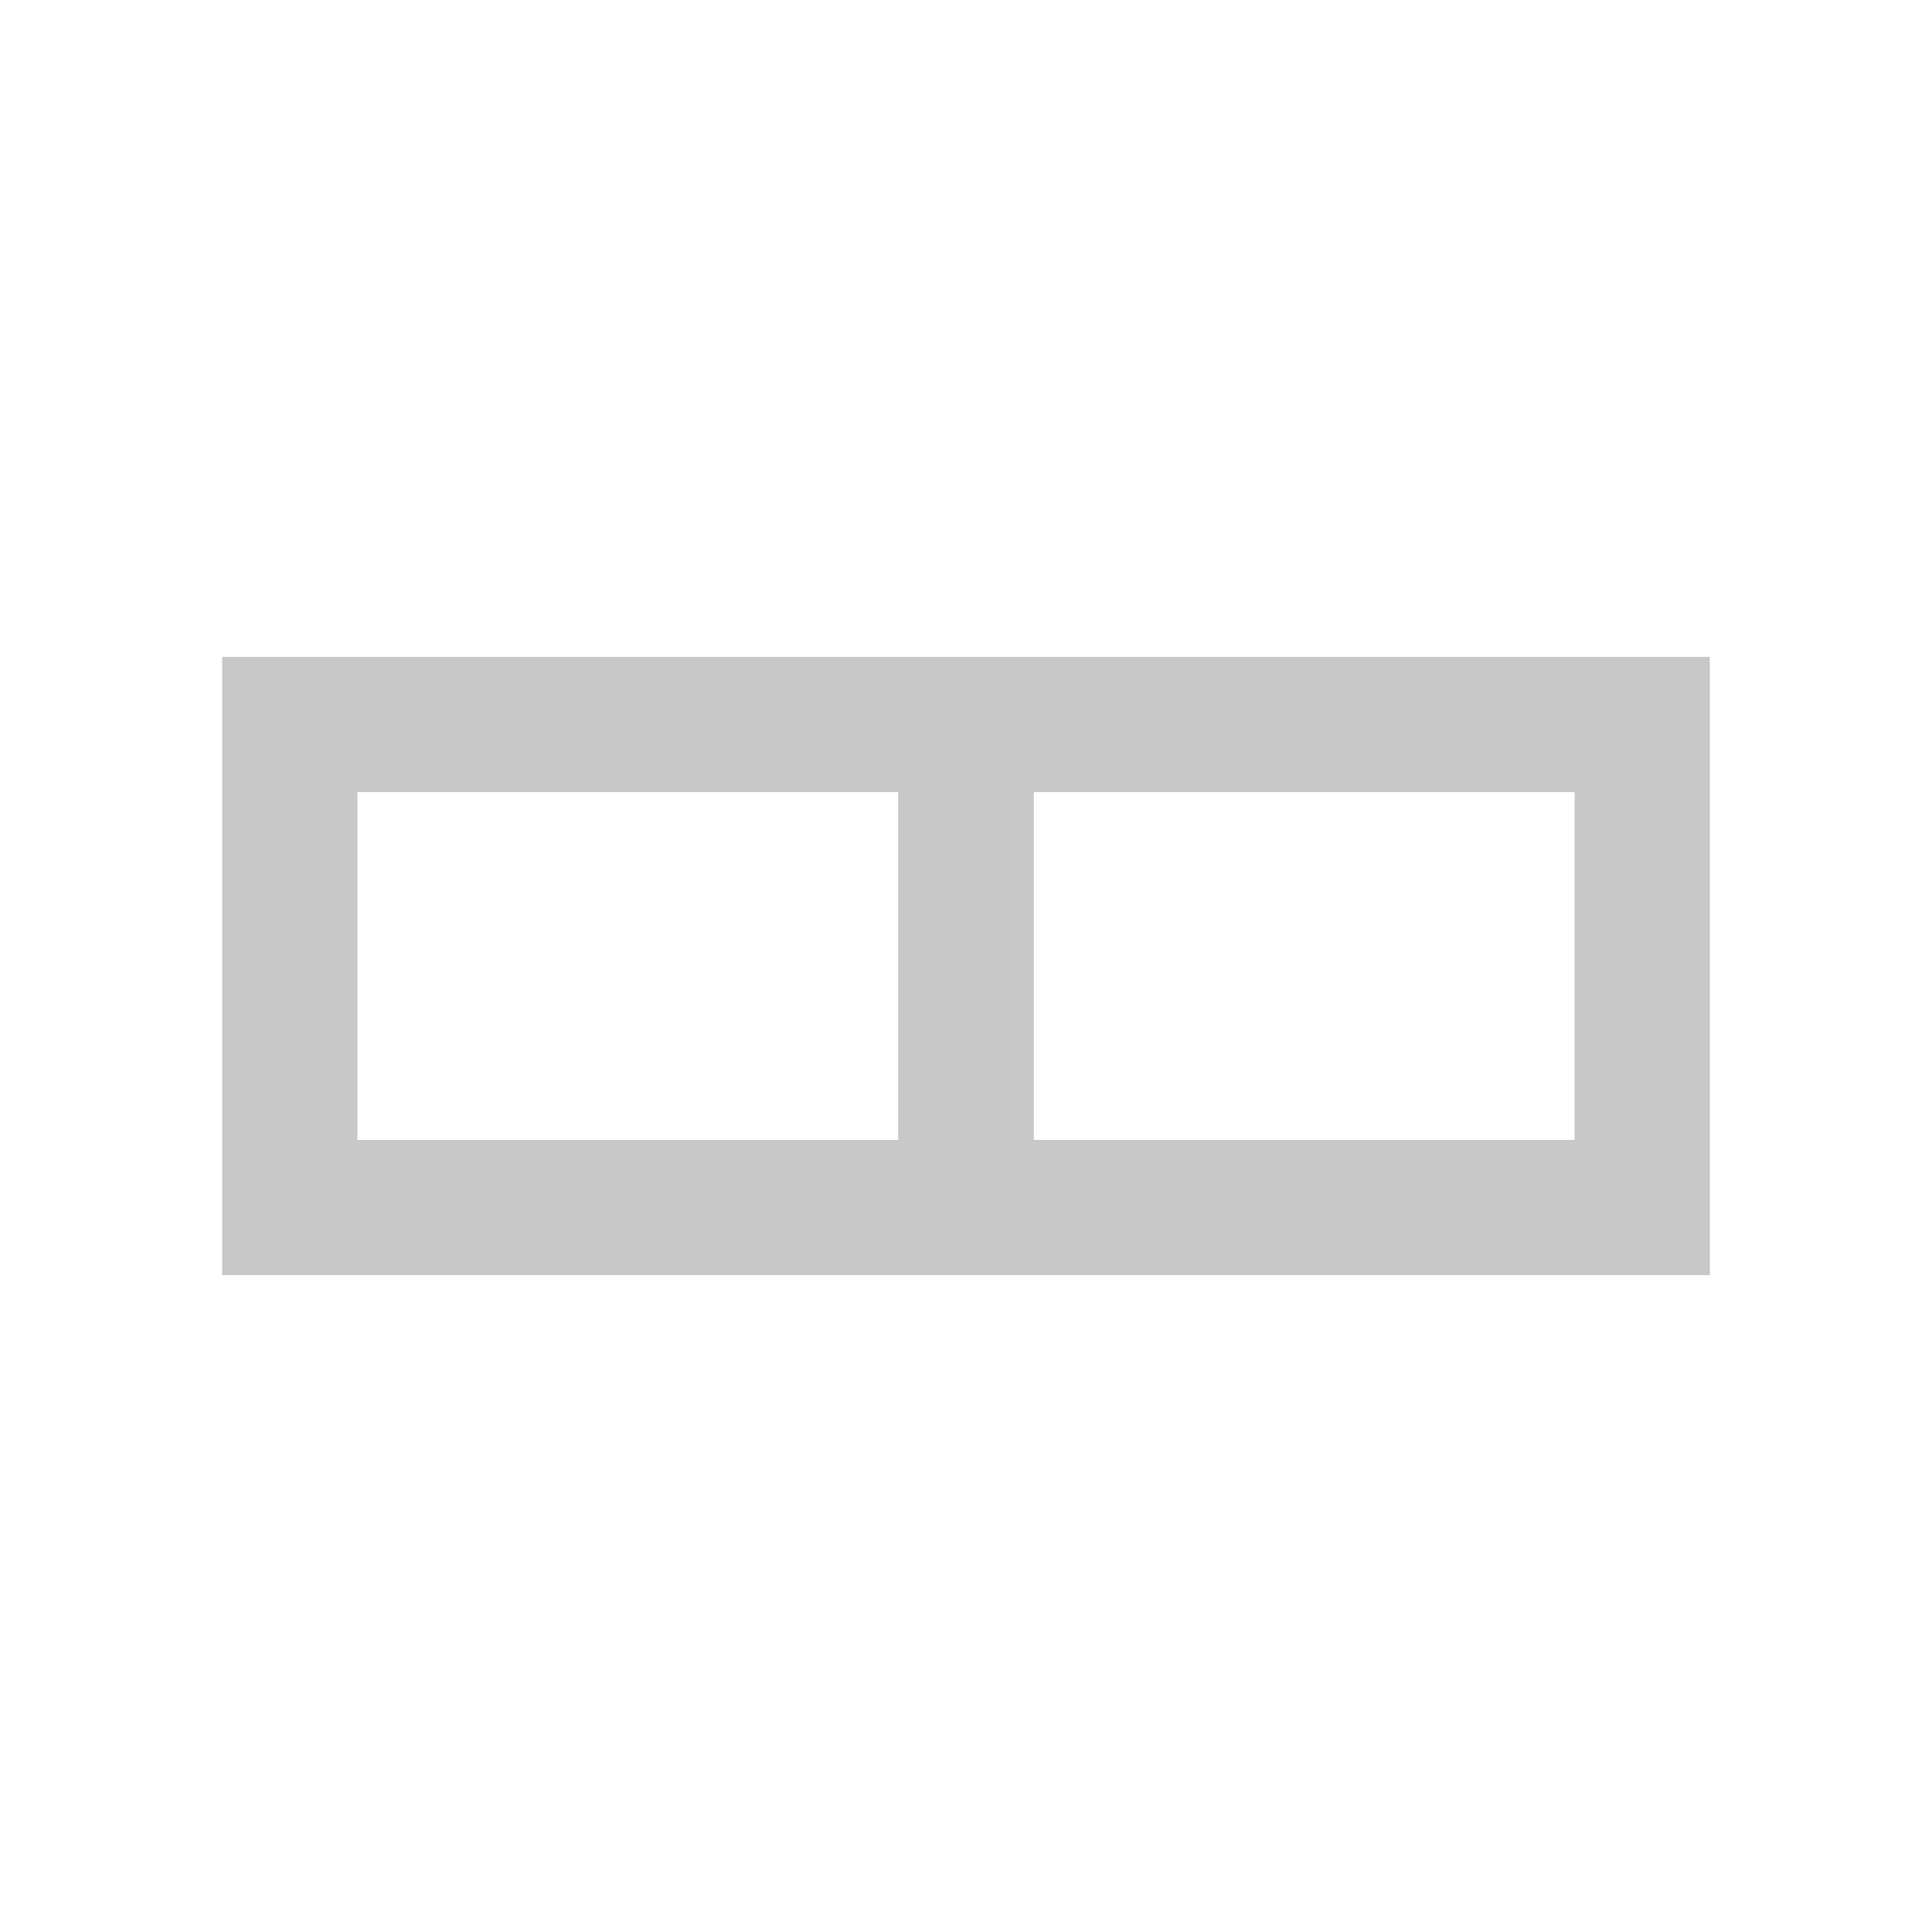
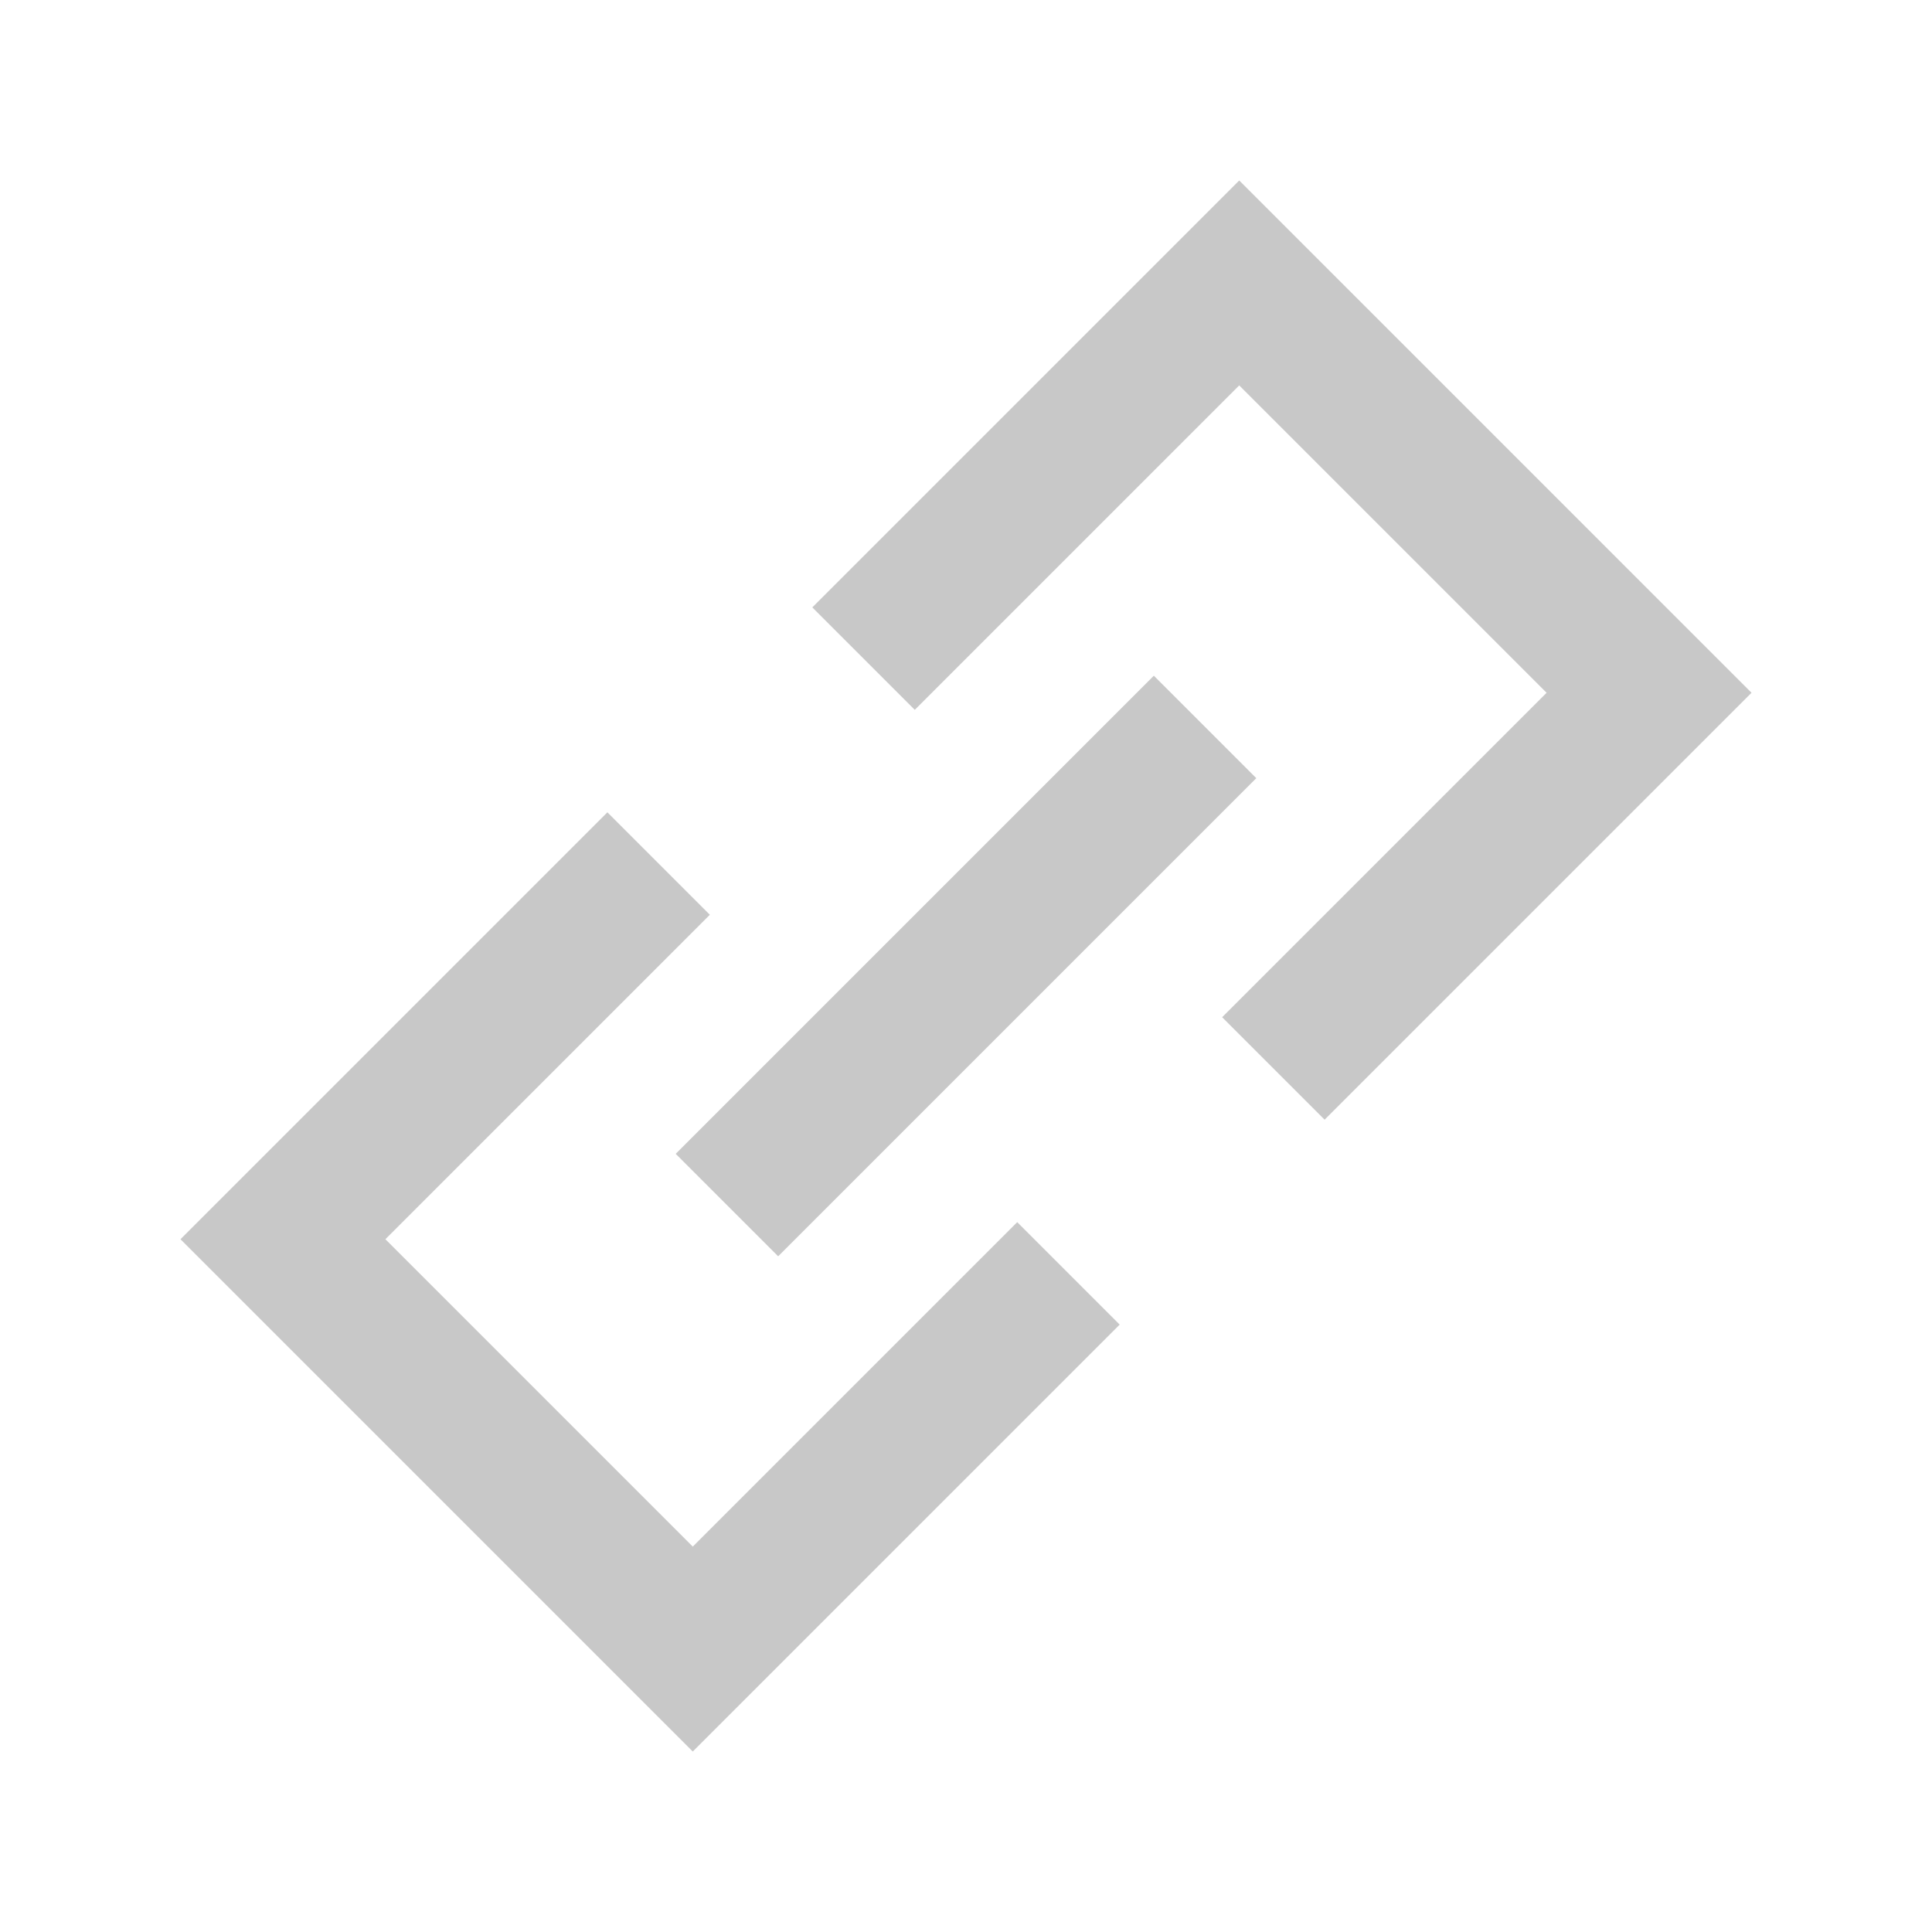
<svg xmlns="http://www.w3.org/2000/svg" viewBox="0 0 20 20" fill="none">
-   <rect x="3" y="7.5" width="7" height="5" stroke="#C8C8C8" stroke-width="1.4" />
-   <rect x="10" y="7.5" width="7" height="5" stroke="#C8C8C8" stroke-width="1.4" />
+   <g transform="rotate(-45 10 10)" stroke="#C8C8C8" stroke-width="1.5" stroke-linejoin="miter" fill="none">
+     <path d="M8.5 7H3V13H8.5" />
+     <path d="M11.5 7H17V13H11.5" />
+     <path d="M6.5 10H13.5" />
+   </g>
</svg>
